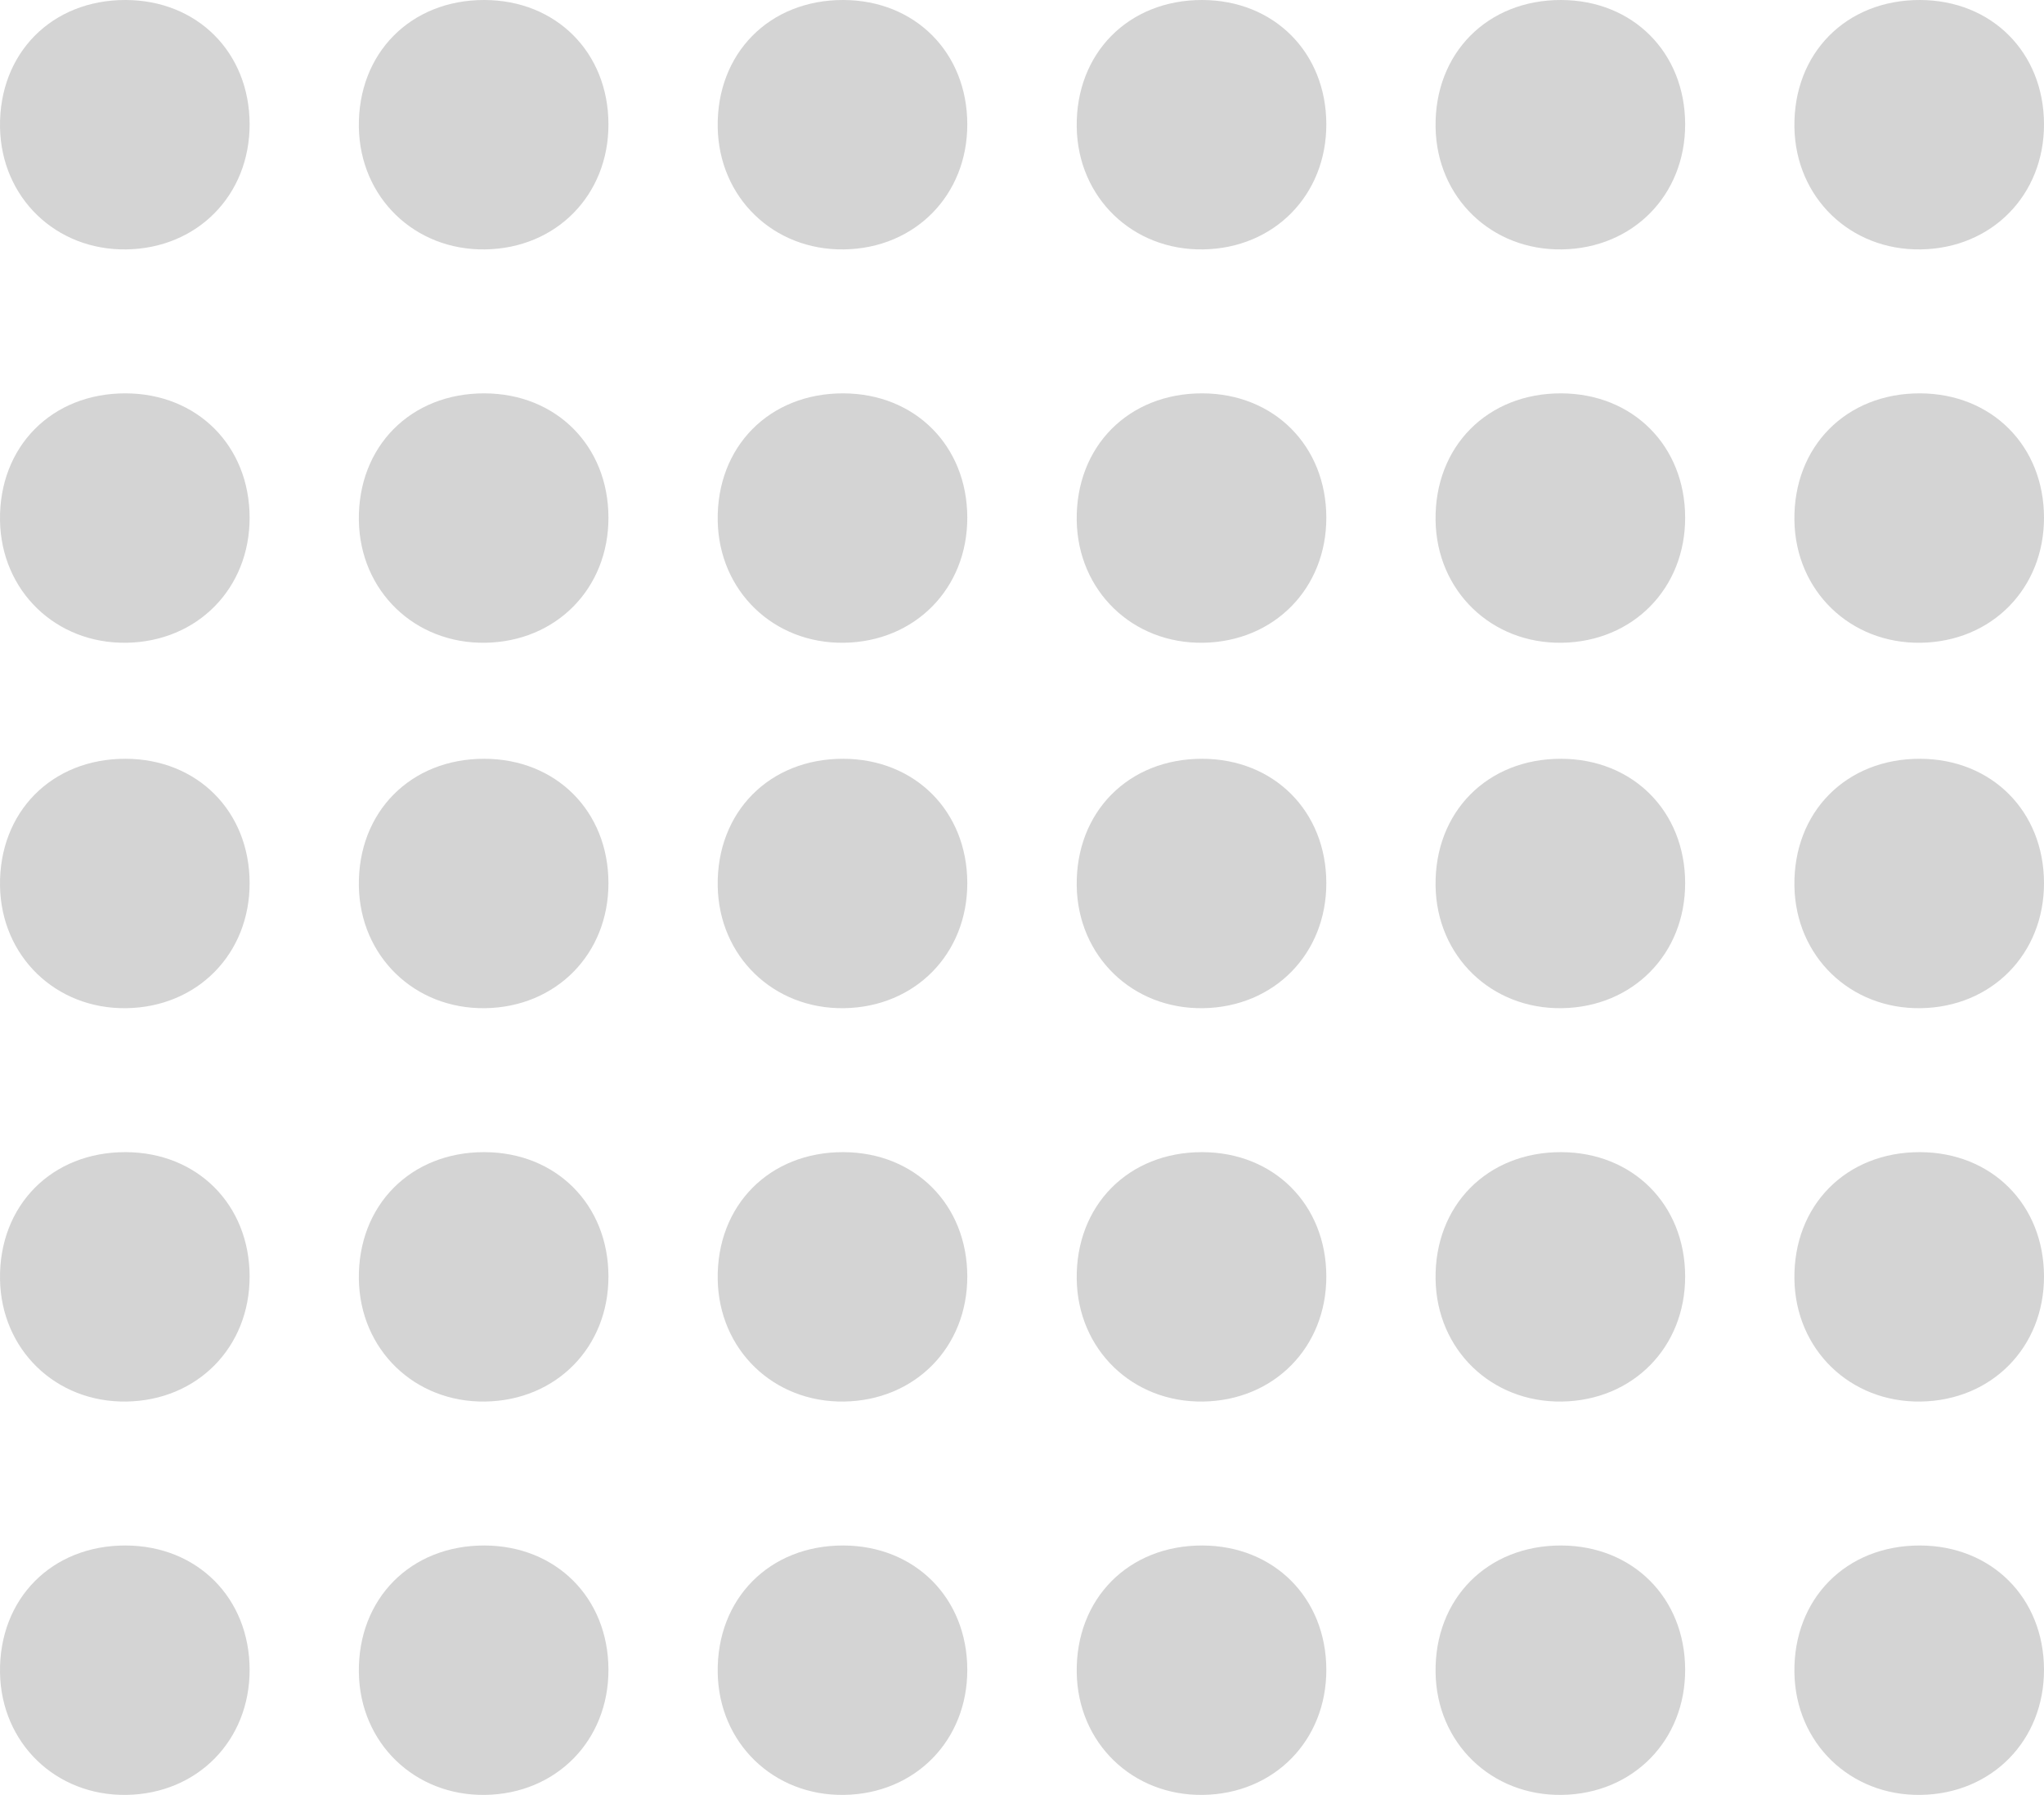
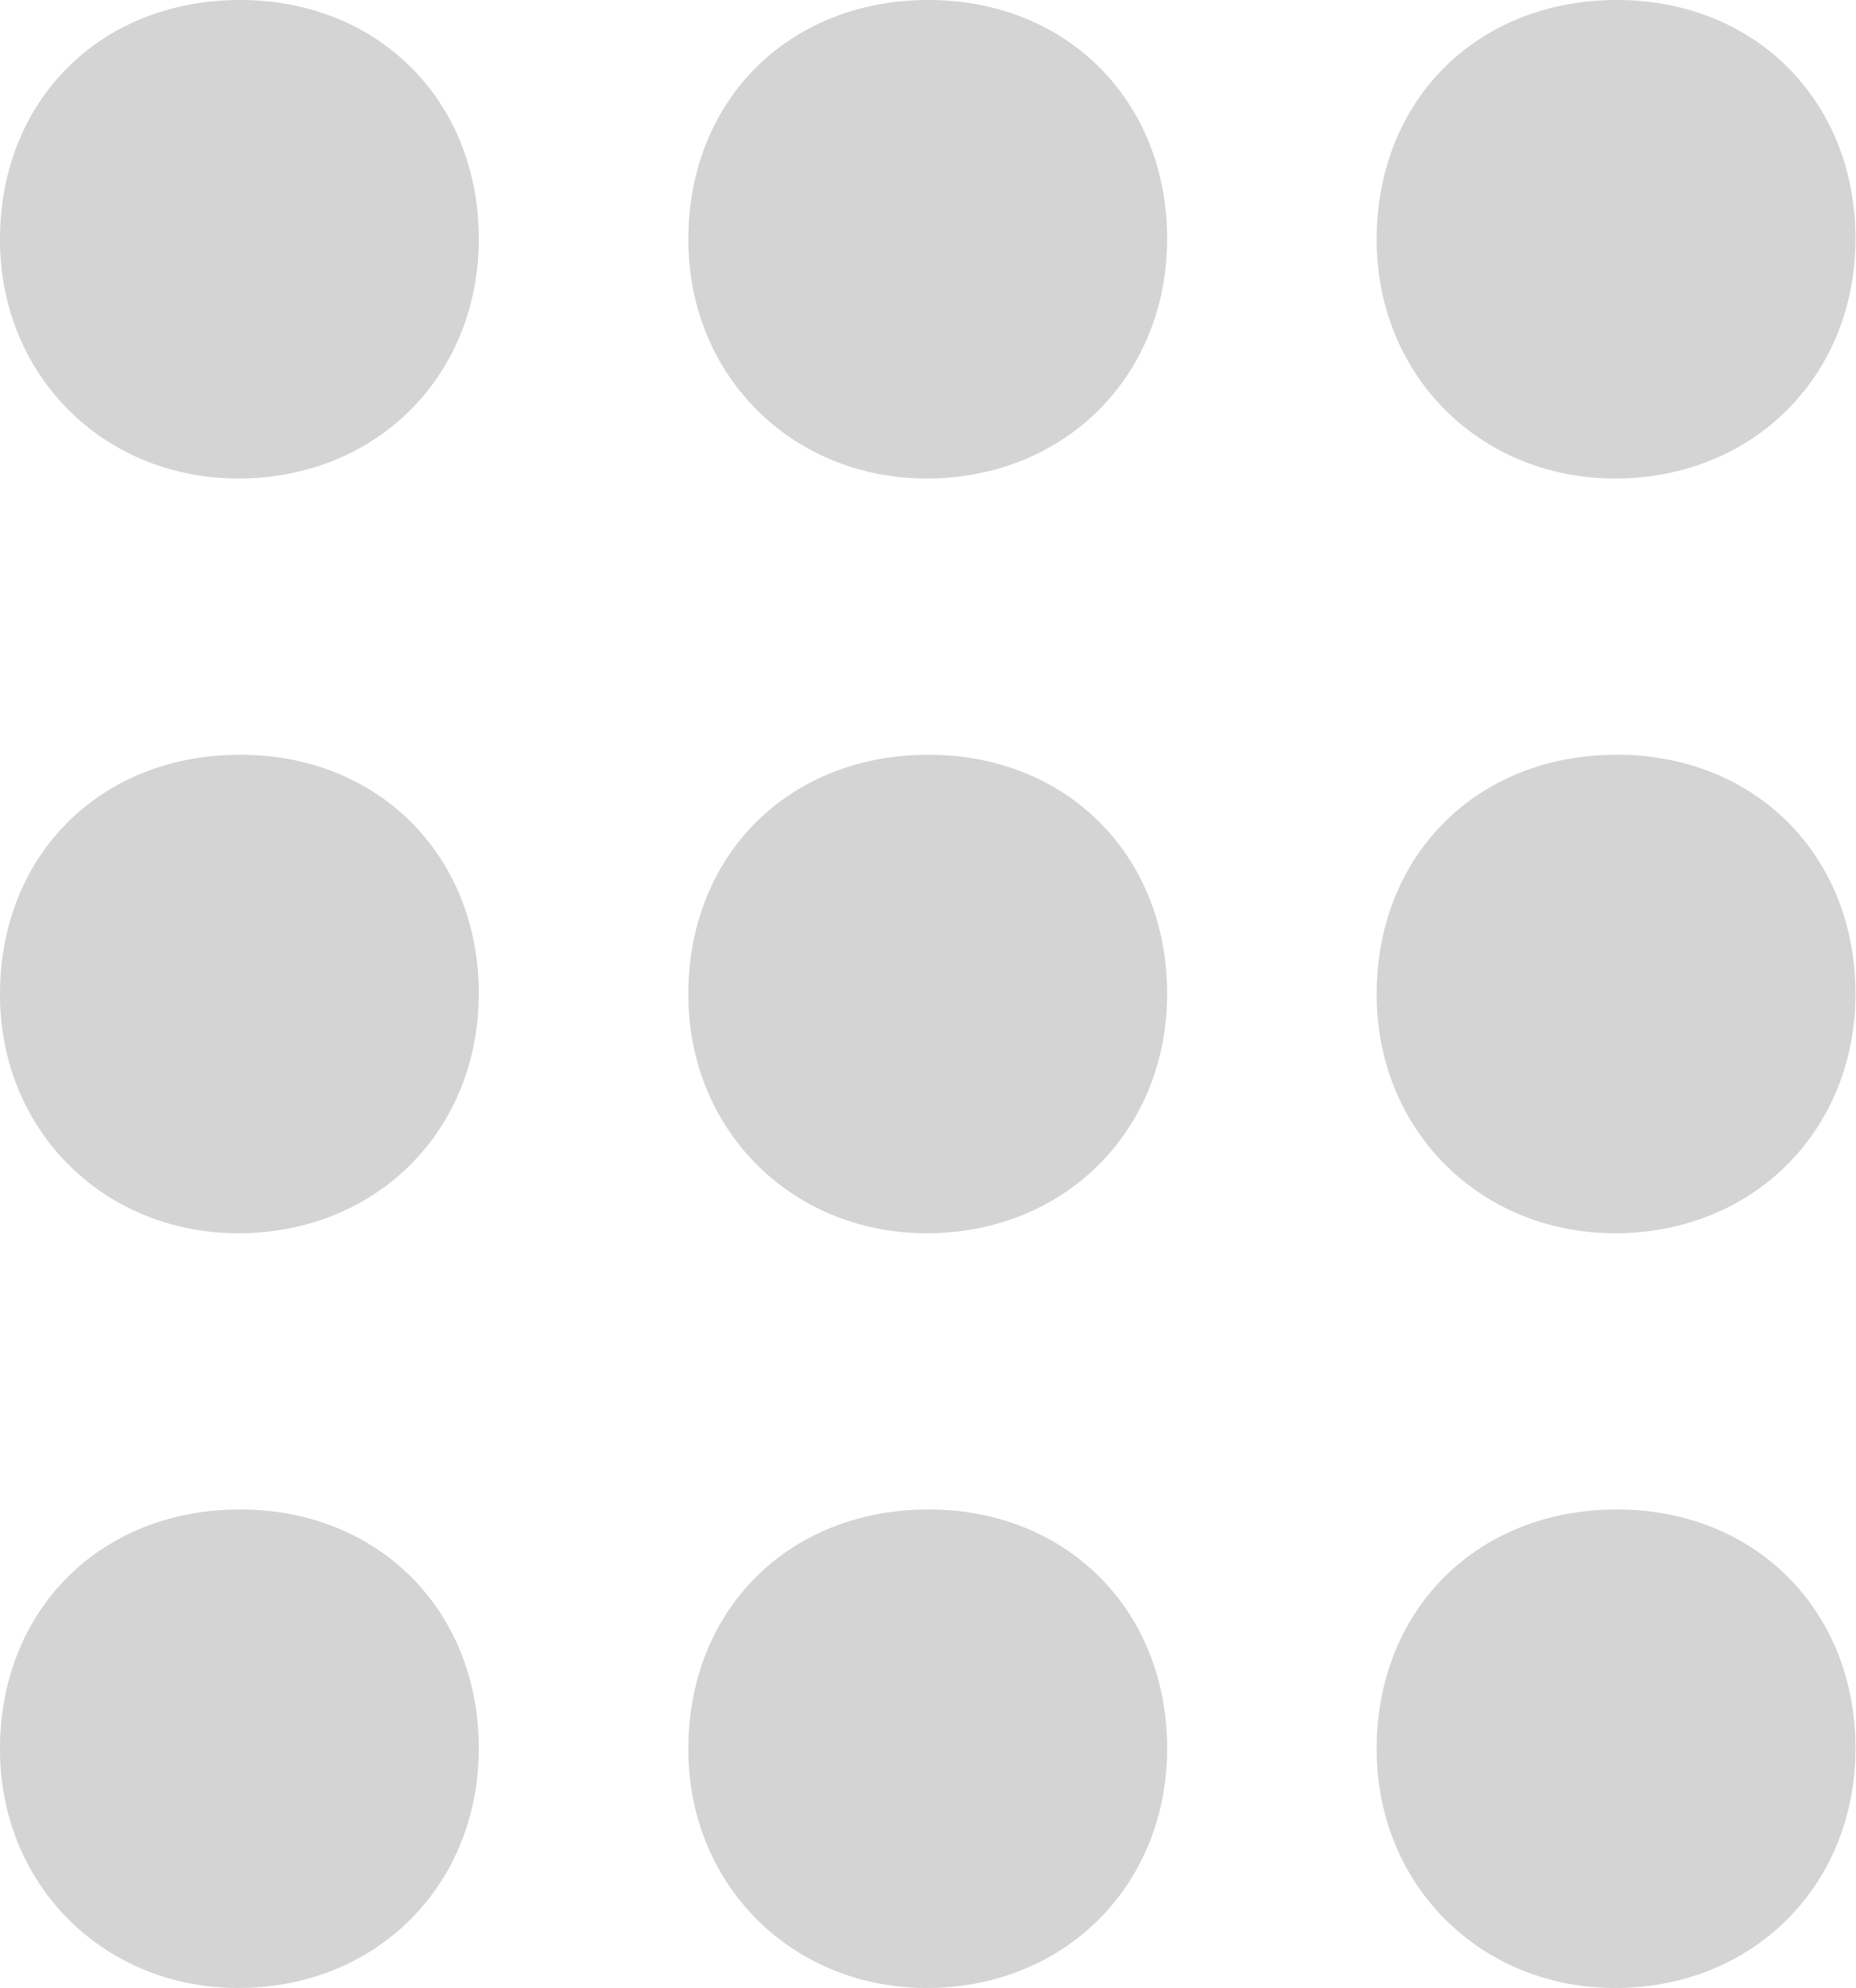
- <svg xmlns="http://www.w3.org/2000/svg" width="30.316mm" height="26.628mm" viewBox="0 0 30.316 26.628" version="1.1" id="svg8">
-   <defs id="defs2">
-     <mask maskUnits="userSpaceOnUse" id="mask206">
-       <g id="g210" transform="translate(-13.67632,81.65619)">
-         <path d="m 0,0 c 5.654,0.091 10.093,-4.149 10.184,-9.729 0.09,-5.503 -4.325,-10.112 -9.805,-10.236 -5.445,-0.123 -10.073,4.363 -10.17,9.858 C -9.89,-4.485 -5.632,-0.091 0,0" style="fill:#f8d858;fill-opacity:1;fill-rule:nonzero;stroke:none" id="path208" />
-       </g>
-     </mask>
-   </defs>
-   <g id="layer1" transform="translate(-132.5054,-225.6984)">
-     <g id="g2360" transform="matrix(0.3527778,0,0,-0.3527778,136.2077,238.7964)">
-       <path d="m 0,0 c 0.007,-2.985 -2.195,-5.225 -5.182,-5.269 -2.966,-0.044 -5.265,2.181 -5.312,5.141 -0.048,3.106 2.176,5.356 5.283,5.347 C -2.199,5.21 -0.008,3.015 0,0" style="fill:#d4d4d4;fill-opacity:1;fill-rule:nonzero;stroke:none" id="path2362" />
+ <svg xmlns="http://www.w3.org/2000/svg" width="24.853mm" height="26.628mm" viewBox="0 0 24.853 26.628" version="1.1" id="svg8">
+   <defs id="defs2" />
+   <g id="layer1" transform="translate(122.7956,-95.54319)">
+     <g id="g859" transform="matrix(0.3527778,0,0,-0.3527778,-116.3824,98.73232)">
+       <path d="m 0,0 c 0.013,-5.171 -3.803,-9.05 -8.977,-9.127 -5.139,-0.077 -9.121,3.777 -9.201,8.906 -0.084,5.379 3.769,9.278 9.151,9.261 C -3.81,9.024 -0.013,5.222 0,0" style="fill:#d4d4d4;fill-opacity:1;fill-rule:nonzero;stroke:none" id="path861" />
    </g>
-     <g id="g2364" transform="matrix(0.3527778,0,0,-0.3527778,136.2077,244.6321)">
-       <path d="m 0,0 c 0.007,-2.984 -2.195,-5.224 -5.182,-5.269 -2.966,-0.044 -5.265,2.181 -5.312,5.142 -0.048,3.105 2.176,5.356 5.283,5.346 C -2.199,5.21 -0.008,3.015 0,0" style="fill:#d4d4d4;fill-opacity:1;fill-rule:nonzero;stroke:none" id="path2366" />
+     <g id="g863" transform="matrix(0.3527778,0,0,-0.3527778,-116.3824,108.8416)">
+       <path d="m 0,0 c 0.013,-5.171 -3.803,-9.05 -8.977,-9.127 -5.139,-0.077 -9.121,3.777 -9.201,8.906 -0.084,5.379 3.769,9.278 9.151,9.262 C -3.81,9.025 -0.013,5.223 0,0" style="fill:#d4d4d4;fill-opacity:1;fill-rule:nonzero;stroke:none" id="path865" />
    </g>
-     <g id="g2368" transform="matrix(0.3527778,0,0,-0.3527778,136.2077,250.4677)">
-       <path d="m 0,0 c 0.007,-2.984 -2.195,-5.224 -5.182,-5.269 -2.966,-0.043 -5.265,2.181 -5.312,5.142 -0.048,3.105 2.176,5.356 5.283,5.346 C -2.199,5.21 -0.008,3.015 0,0" style="fill:#d4d4d4;fill-opacity:1;fill-rule:nonzero;stroke:none" id="path2370" />
+     <g id="g867" transform="matrix(0.3527778,0,0,-0.3527778,-116.3824,118.9509)">
+       <path d="m 0,0 c 0.013,-5.171 -3.803,-9.05 -8.977,-9.127 -5.139,-0.077 -9.121,3.777 -9.201,8.906 -0.084,5.379 3.769,9.278 9.151,9.262 C -3.81,9.025 -0.013,5.223 0,0" style="fill:#d4d4d4;fill-opacity:1;fill-rule:nonzero;stroke:none" id="path869" />
    </g>
-     <g id="g2372" transform="matrix(0.3527778,0,0,-0.3527778,141.5297,238.7964)">
-       <path d="m 0,0 c 0.008,-2.985 -2.194,-5.225 -5.182,-5.269 -2.966,-0.044 -5.265,2.181 -5.311,5.141 -0.048,3.106 2.176,5.356 5.282,5.347 C -2.198,5.21 -0.007,3.015 0,0" style="fill:#d4d4d4;fill-opacity:1;fill-rule:nonzero;stroke:none" id="path2374" />
+     <g id="g871" transform="matrix(0.3527778,0,0,-0.3527778,-107.1623,98.73232)">
+       <path d="m 0,0 c 0.012,-5.171 -3.803,-9.05 -8.977,-9.127 -5.139,-0.077 -9.122,3.777 -9.202,8.906 -0.084,5.379 3.769,9.278 9.152,9.261 C -3.81,9.024 -0.013,5.222 0,0" style="fill:#d4d4d4;fill-opacity:1;fill-rule:nonzero;stroke:none" id="path873" />
    </g>
-     <g id="g2376" transform="matrix(0.3527778,0,0,-0.3527778,141.5297,244.6321)">
-       <path d="m 0,0 c 0.008,-2.984 -2.194,-5.224 -5.182,-5.269 -2.966,-0.044 -5.265,2.181 -5.311,5.142 -0.048,3.105 2.176,5.356 5.282,5.346 C -2.198,5.21 -0.007,3.015 0,0" style="fill:#d4d4d4;fill-opacity:1;fill-rule:nonzero;stroke:none" id="path2378" />
+     <g id="g875" transform="matrix(0.3527778,0,0,-0.3527778,-107.1623,108.8416)">
+       <path d="m 0,0 c 0.012,-5.171 -3.803,-9.05 -8.977,-9.127 -5.139,-0.077 -9.122,3.777 -9.202,8.906 -0.084,5.379 3.769,9.278 9.152,9.262 C -3.81,9.025 -0.013,5.223 0,0" style="fill:#d4d4d4;fill-opacity:1;fill-rule:nonzero;stroke:none" id="path877" />
    </g>
-     <g id="g2380" transform="matrix(0.3527778,0,0,-0.3527778,141.5297,250.4677)">
-       <path d="m 0,0 c 0.008,-2.984 -2.194,-5.224 -5.182,-5.269 -2.966,-0.043 -5.265,2.181 -5.311,5.142 -0.048,3.105 2.176,5.356 5.282,5.346 C -2.198,5.21 -0.007,3.015 0,0" style="fill:#d4d4d4;fill-opacity:1;fill-rule:nonzero;stroke:none" id="path2382" />
+     <g id="g879" transform="matrix(0.3527778,0,0,-0.3527778,-107.1623,118.9509)">
+       <path d="m 0,0 c 0.012,-5.171 -3.803,-9.05 -8.977,-9.127 -5.139,-0.077 -9.122,3.777 -9.202,8.906 -0.084,5.379 3.769,9.278 9.152,9.262 C -3.81,9.025 -0.013,5.223 0,0" style="fill:#d4d4d4;fill-opacity:1;fill-rule:nonzero;stroke:none" id="path881" />
    </g>
-     <g id="g2384" transform="matrix(0.3527778,0,0,-0.3527778,146.852,238.7964)">
-       <path d="m 0,0 c 0.008,-2.985 -2.195,-5.225 -5.182,-5.269 -2.966,-0.044 -5.265,2.181 -5.311,5.141 -0.049,3.106 2.175,5.356 5.282,5.347 C -2.199,5.21 -0.007,3.015 0,0" style="fill:#d4d4d4;fill-opacity:1;fill-rule:nonzero;stroke:none" id="path2386" />
+     <g id="g883" transform="matrix(0.3527778,0,0,-0.3527778,-97.94248,98.73232)">
+       <path d="m 0,0 c 0.013,-5.171 -3.803,-9.05 -8.977,-9.127 -5.139,-0.077 -9.122,3.777 -9.202,8.906 -0.083,5.379 3.769,9.278 9.152,9.261 C -3.81,9.024 -0.013,5.222 0,0" style="fill:#d4d4d4;fill-opacity:1;fill-rule:nonzero;stroke:none" id="path885" />
    </g>
-     <g id="g2388" transform="matrix(0.3527778,0,0,-0.3527778,146.852,244.6321)">
-       <path d="m 0,0 c 0.008,-2.984 -2.195,-5.224 -5.182,-5.269 -2.966,-0.044 -5.265,2.181 -5.311,5.142 -0.049,3.105 2.175,5.356 5.282,5.346 C -2.199,5.21 -0.007,3.015 0,0" style="fill:#d4d4d4;fill-opacity:1;fill-rule:nonzero;stroke:none" id="path2390" />
+     <g id="g887" transform="matrix(0.3527778,0,0,-0.3527778,-97.94248,108.8416)">
+       <path d="m 0,0 c 0.013,-5.171 -3.803,-9.05 -8.977,-9.127 -5.139,-0.077 -9.122,3.777 -9.202,8.906 -0.083,5.379 3.769,9.278 9.152,9.262 C -3.81,9.025 -0.013,5.223 0,0" style="fill:#d4d4d4;fill-opacity:1;fill-rule:nonzero;stroke:none" id="path889" />
    </g>
-     <g id="g2392" transform="matrix(0.3527778,0,0,-0.3527778,146.852,250.4677)">
-       <path d="m 0,0 c 0.008,-2.984 -2.195,-5.224 -5.182,-5.269 -2.966,-0.043 -5.265,2.181 -5.311,5.142 -0.049,3.105 2.175,5.356 5.282,5.346 C -2.199,5.21 -0.007,3.015 0,0" style="fill:#d4d4d4;fill-opacity:1;fill-rule:nonzero;stroke:none" id="path2394" />
-     </g>
-     <g id="g2396" transform="matrix(0.3527778,0,0,-0.3527778,136.2077,227.5396)">
-       <path d="m 0,0 c 0.007,-2.985 -2.195,-5.225 -5.182,-5.269 -2.966,-0.044 -5.265,2.181 -5.312,5.141 -0.048,3.106 2.176,5.356 5.283,5.347 C -2.199,5.21 -0.008,3.015 0,0" style="fill:#d4d4d4;fill-opacity:1;fill-rule:nonzero;stroke:none" id="path2398" />
-     </g>
-     <g id="g2400" transform="matrix(0.3527778,0,0,-0.3527778,136.2077,233.3752)">
-       <path d="m 0,0 c 0.007,-2.984 -2.195,-5.224 -5.182,-5.269 -2.966,-0.044 -5.265,2.181 -5.312,5.142 -0.048,3.105 2.176,5.356 5.283,5.346 C -2.199,5.21 -0.008,3.015 0,0" style="fill:#d4d4d4;fill-opacity:1;fill-rule:nonzero;stroke:none" id="path2402" />
-     </g>
-     <g id="g2404" transform="matrix(0.3527778,0,0,-0.3527778,141.5297,227.5396)">
-       <path d="m 0,0 c 0.008,-2.985 -2.194,-5.225 -5.182,-5.269 -2.966,-0.044 -5.265,2.181 -5.311,5.141 -0.048,3.106 2.176,5.356 5.282,5.347 C -2.198,5.21 -0.007,3.015 0,0" style="fill:#d4d4d4;fill-opacity:1;fill-rule:nonzero;stroke:none" id="path2406" />
-     </g>
-     <g id="g2408" transform="matrix(0.3527778,0,0,-0.3527778,141.5297,233.3752)">
-       <path d="m 0,0 c 0.008,-2.984 -2.194,-5.224 -5.182,-5.269 -2.966,-0.044 -5.265,2.181 -5.311,5.142 -0.048,3.105 2.176,5.356 5.282,5.346 C -2.198,5.21 -0.007,3.015 0,0" style="fill:#d4d4d4;fill-opacity:1;fill-rule:nonzero;stroke:none" id="path2410" />
-     </g>
-     <g id="g2412" transform="matrix(0.3527778,0,0,-0.3527778,146.852,227.5396)">
-       <path d="m 0,0 c 0.008,-2.985 -2.195,-5.225 -5.182,-5.269 -2.966,-0.044 -5.265,2.181 -5.311,5.141 -0.049,3.106 2.175,5.356 5.282,5.347 C -2.199,5.21 -0.007,3.015 0,0" style="fill:#d4d4d4;fill-opacity:1;fill-rule:nonzero;stroke:none" id="path2414" />
-     </g>
-     <g id="g2416" transform="matrix(0.3527778,0,0,-0.3527778,146.852,233.3752)">
-       <path d="m 0,0 c 0.008,-2.984 -2.195,-5.224 -5.182,-5.269 -2.966,-0.044 -5.265,2.181 -5.311,5.142 -0.049,3.105 2.175,5.356 5.282,5.346 C -2.199,5.21 -0.007,3.015 0,0" style="fill:#d4d4d4;fill-opacity:1;fill-rule:nonzero;stroke:none" id="path2418" />
-     </g>
-     <g id="g2420" transform="matrix(0.3527778,0,0,-0.3527778,152.1771,238.7964)">
-       <path d="m 0,0 c 0.007,-2.985 -2.195,-5.225 -5.182,-5.269 -2.967,-0.044 -5.265,2.181 -5.312,5.141 -0.048,3.106 2.176,5.356 5.283,5.347 C -2.199,5.21 -0.008,3.015 0,0" style="fill:#d4d4d4;fill-opacity:1;fill-rule:nonzero;stroke:none" id="path2422" />
-     </g>
-     <g id="g2424" transform="matrix(0.3527778,0,0,-0.3527778,152.1771,244.6321)">
-       <path d="m 0,0 c 0.007,-2.984 -2.195,-5.224 -5.182,-5.269 -2.967,-0.044 -5.265,2.181 -5.312,5.142 -0.048,3.105 2.176,5.356 5.283,5.346 C -2.199,5.21 -0.008,3.015 0,0" style="fill:#d4d4d4;fill-opacity:1;fill-rule:nonzero;stroke:none" id="path2426" />
-     </g>
-     <g id="g2428" transform="matrix(0.3527778,0,0,-0.3527778,152.1771,250.4677)">
-       <path d="m 0,0 c 0.007,-2.984 -2.195,-5.224 -5.182,-5.269 -2.967,-0.043 -5.265,2.181 -5.312,5.142 -0.048,3.105 2.176,5.356 5.283,5.346 C -2.199,5.21 -0.008,3.015 0,0" style="fill:#d4d4d4;fill-opacity:1;fill-rule:nonzero;stroke:none" id="path2430" />
-     </g>
-     <g id="g2432" transform="matrix(0.3527778,0,0,-0.3527778,157.4991,238.7964)">
-       <path d="m 0,0 c 0.008,-2.985 -2.194,-5.225 -5.182,-5.269 -2.966,-0.044 -5.265,2.181 -5.311,5.141 -0.049,3.106 2.176,5.356 5.282,5.347 C -2.199,5.21 -0.007,3.015 0,0" style="fill:#d4d4d4;fill-opacity:1;fill-rule:nonzero;stroke:none" id="path2434" />
-     </g>
-     <g id="g2436" transform="matrix(0.3527778,0,0,-0.3527778,157.4991,244.6321)">
-       <path d="m 0,0 c 0.008,-2.984 -2.194,-5.224 -5.182,-5.269 -2.966,-0.044 -5.265,2.181 -5.311,5.142 -0.049,3.105 2.176,5.356 5.282,5.346 C -2.199,5.21 -0.007,3.015 0,0" style="fill:#d4d4d4;fill-opacity:1;fill-rule:nonzero;stroke:none" id="path2438" />
-     </g>
-     <g id="g2440" transform="matrix(0.3527778,0,0,-0.3527778,157.4991,250.4677)">
-       <path d="m 0,0 c 0.008,-2.984 -2.194,-5.224 -5.182,-5.269 -2.966,-0.043 -5.265,2.181 -5.311,5.142 -0.049,3.105 2.176,5.356 5.282,5.346 C -2.199,5.21 -0.007,3.015 0,0" style="fill:#d4d4d4;fill-opacity:1;fill-rule:nonzero;stroke:none" id="path2442" />
-     </g>
-     <g id="g2444" transform="matrix(0.3527778,0,0,-0.3527778,162.8214,238.7964)">
-       <path d="m 0,0 c 0.007,-2.985 -2.195,-5.225 -5.182,-5.269 -2.966,-0.044 -5.265,2.181 -5.311,5.141 -0.049,3.106 2.175,5.356 5.282,5.347 C -2.199,5.21 -0.007,3.015 0,0" style="fill:#d4d4d4;fill-opacity:1;fill-rule:nonzero;stroke:none" id="path2446" />
-     </g>
-     <g id="g2448" transform="matrix(0.3527778,0,0,-0.3527778,162.8214,244.6321)">
-       <path d="m 0,0 c 0.007,-2.984 -2.195,-5.224 -5.182,-5.269 -2.966,-0.044 -5.265,2.181 -5.311,5.142 -0.049,3.105 2.175,5.356 5.282,5.346 C -2.199,5.21 -0.007,3.015 0,0" style="fill:#d4d4d4;fill-opacity:1;fill-rule:nonzero;stroke:none" id="path2450" />
-     </g>
-     <g id="g2452" transform="matrix(0.3527778,0,0,-0.3527778,162.8214,250.4677)">
-       <path d="m 0,0 c 0.007,-2.984 -2.195,-5.224 -5.182,-5.269 -2.966,-0.043 -5.265,2.181 -5.311,5.142 -0.049,3.105 2.175,5.356 5.282,5.346 C -2.199,5.21 -0.007,3.015 0,0" style="fill:#d4d4d4;fill-opacity:1;fill-rule:nonzero;stroke:none" id="path2454" />
-     </g>
-     <g id="g2456" transform="matrix(0.3527778,0,0,-0.3527778,152.1771,227.5396)">
-       <path d="m 0,0 c 0.007,-2.985 -2.195,-5.225 -5.182,-5.269 -2.967,-0.044 -5.265,2.181 -5.312,5.141 -0.048,3.106 2.176,5.356 5.283,5.347 C -2.199,5.21 -0.008,3.015 0,0" style="fill:#d4d4d4;fill-opacity:1;fill-rule:nonzero;stroke:none" id="path2458" />
-     </g>
-     <g id="g2460" transform="matrix(0.3527778,0,0,-0.3527778,152.1771,233.3752)">
-       <path d="m 0,0 c 0.007,-2.984 -2.195,-5.224 -5.182,-5.269 -2.967,-0.044 -5.265,2.181 -5.312,5.142 -0.048,3.105 2.176,5.356 5.283,5.346 C -2.199,5.21 -0.008,3.015 0,0" style="fill:#d4d4d4;fill-opacity:1;fill-rule:nonzero;stroke:none" id="path2462" />
-     </g>
-     <g id="g2464" transform="matrix(0.3527778,0,0,-0.3527778,157.4991,227.5396)">
-       <path d="m 0,0 c 0.008,-2.985 -2.194,-5.225 -5.182,-5.269 -2.966,-0.044 -5.265,2.181 -5.311,5.141 -0.049,3.106 2.176,5.356 5.282,5.347 C -2.199,5.21 -0.007,3.015 0,0" style="fill:#d4d4d4;fill-opacity:1;fill-rule:nonzero;stroke:none" id="path2466" />
-     </g>
-     <g id="g2468" transform="matrix(0.3527778,0,0,-0.3527778,157.4991,233.3752)">
-       <path d="m 0,0 c 0.008,-2.984 -2.194,-5.224 -5.182,-5.269 -2.966,-0.044 -5.265,2.181 -5.311,5.142 -0.049,3.105 2.176,5.356 5.282,5.346 C -2.199,5.21 -0.007,3.015 0,0" style="fill:#d4d4d4;fill-opacity:1;fill-rule:nonzero;stroke:none" id="path2470" />
-     </g>
-     <g id="g2472" transform="matrix(0.3527778,0,0,-0.3527778,162.8214,227.5396)">
-       <path d="m 0,0 c 0.007,-2.985 -2.195,-5.225 -5.182,-5.269 -2.966,-0.044 -5.265,2.181 -5.311,5.141 -0.049,3.106 2.175,5.356 5.282,5.347 C -2.199,5.21 -0.007,3.015 0,0" style="fill:#d4d4d4;fill-opacity:1;fill-rule:nonzero;stroke:none" id="path2474" />
-     </g>
-     <g id="g2476" transform="matrix(0.3527778,0,0,-0.3527778,162.8214,233.3752)">
-       <path d="m 0,0 c 0.007,-2.984 -2.195,-5.224 -5.182,-5.269 -2.966,-0.044 -5.265,2.181 -5.311,5.142 -0.049,3.105 2.175,5.356 5.282,5.346 C -2.199,5.21 -0.007,3.015 0,0" style="fill:#d4d4d4;fill-opacity:1;fill-rule:nonzero;stroke:none" id="path2478" />
+     <g id="g891" transform="matrix(0.3527778,0,0,-0.3527778,-97.94248,118.9509)">
+       <path d="m 0,0 c 0.013,-5.171 -3.803,-9.05 -8.977,-9.127 -5.139,-0.077 -9.122,3.777 -9.202,8.906 -0.083,5.379 3.769,9.278 9.152,9.262 C -3.81,9.025 -0.013,5.223 0,0" style="fill:#d4d4d4;fill-opacity:1;fill-rule:nonzero;stroke:none" id="path893" />
    </g>
  </g>
</svg>
